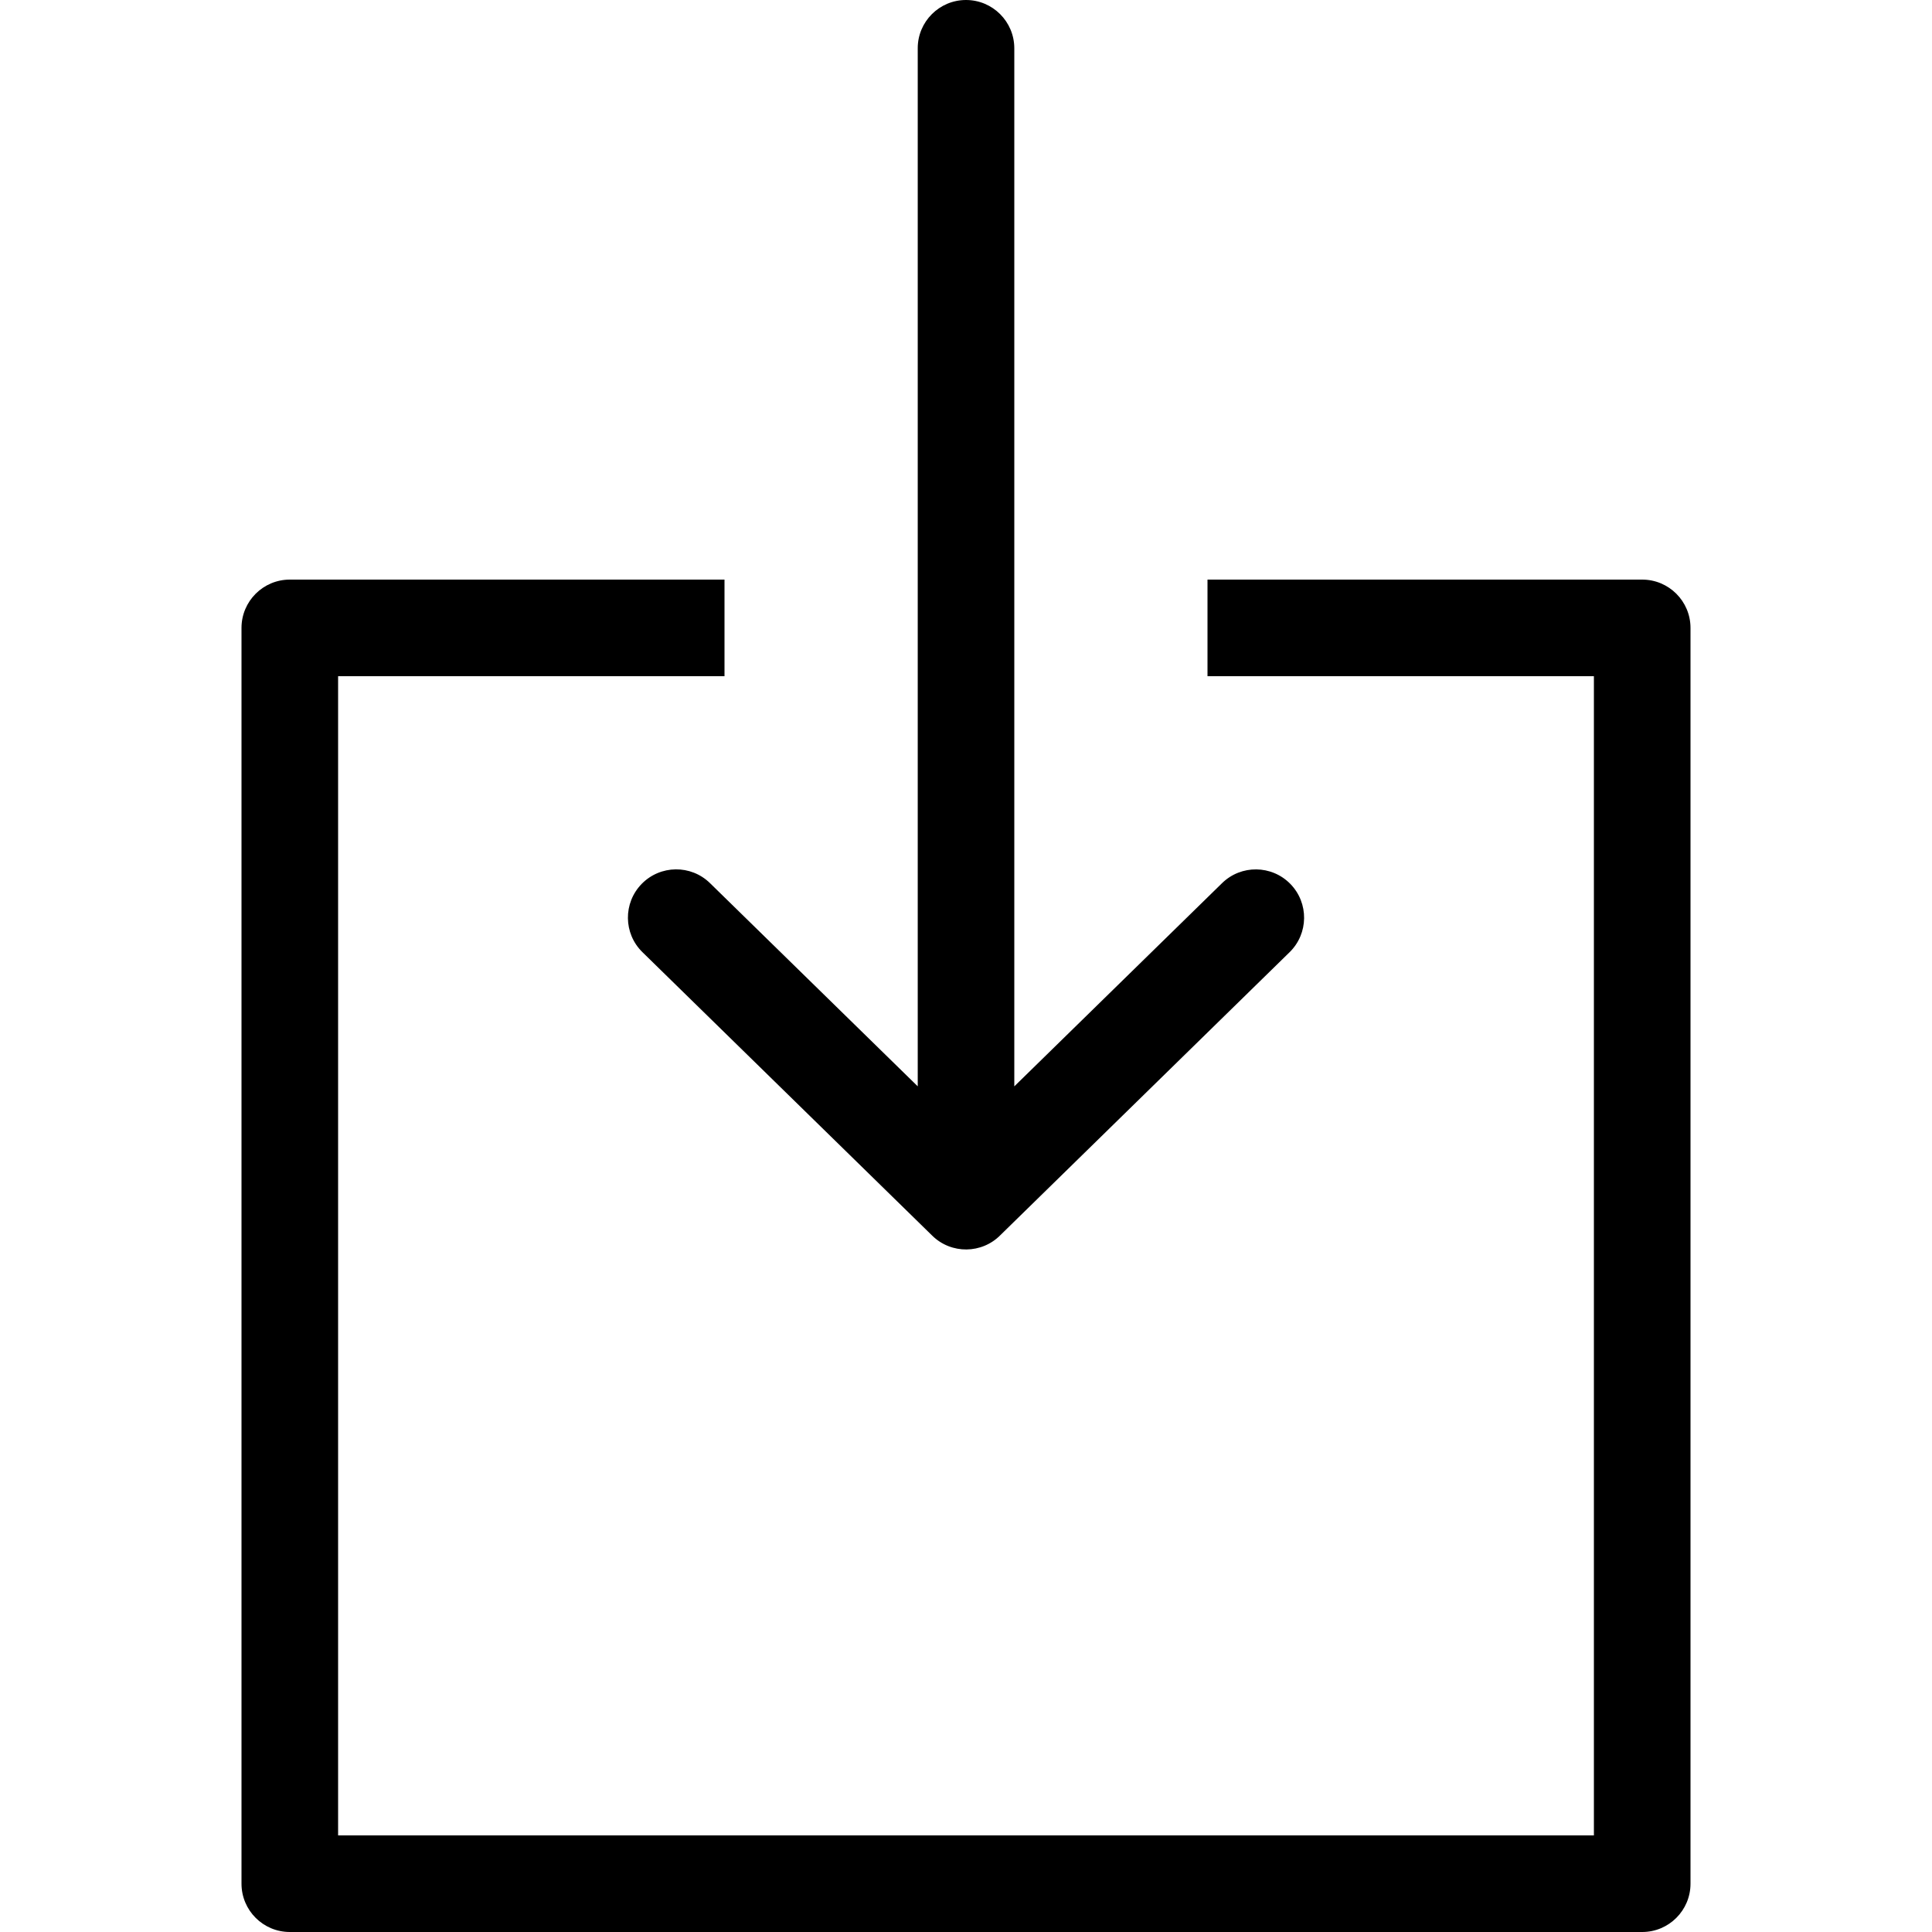
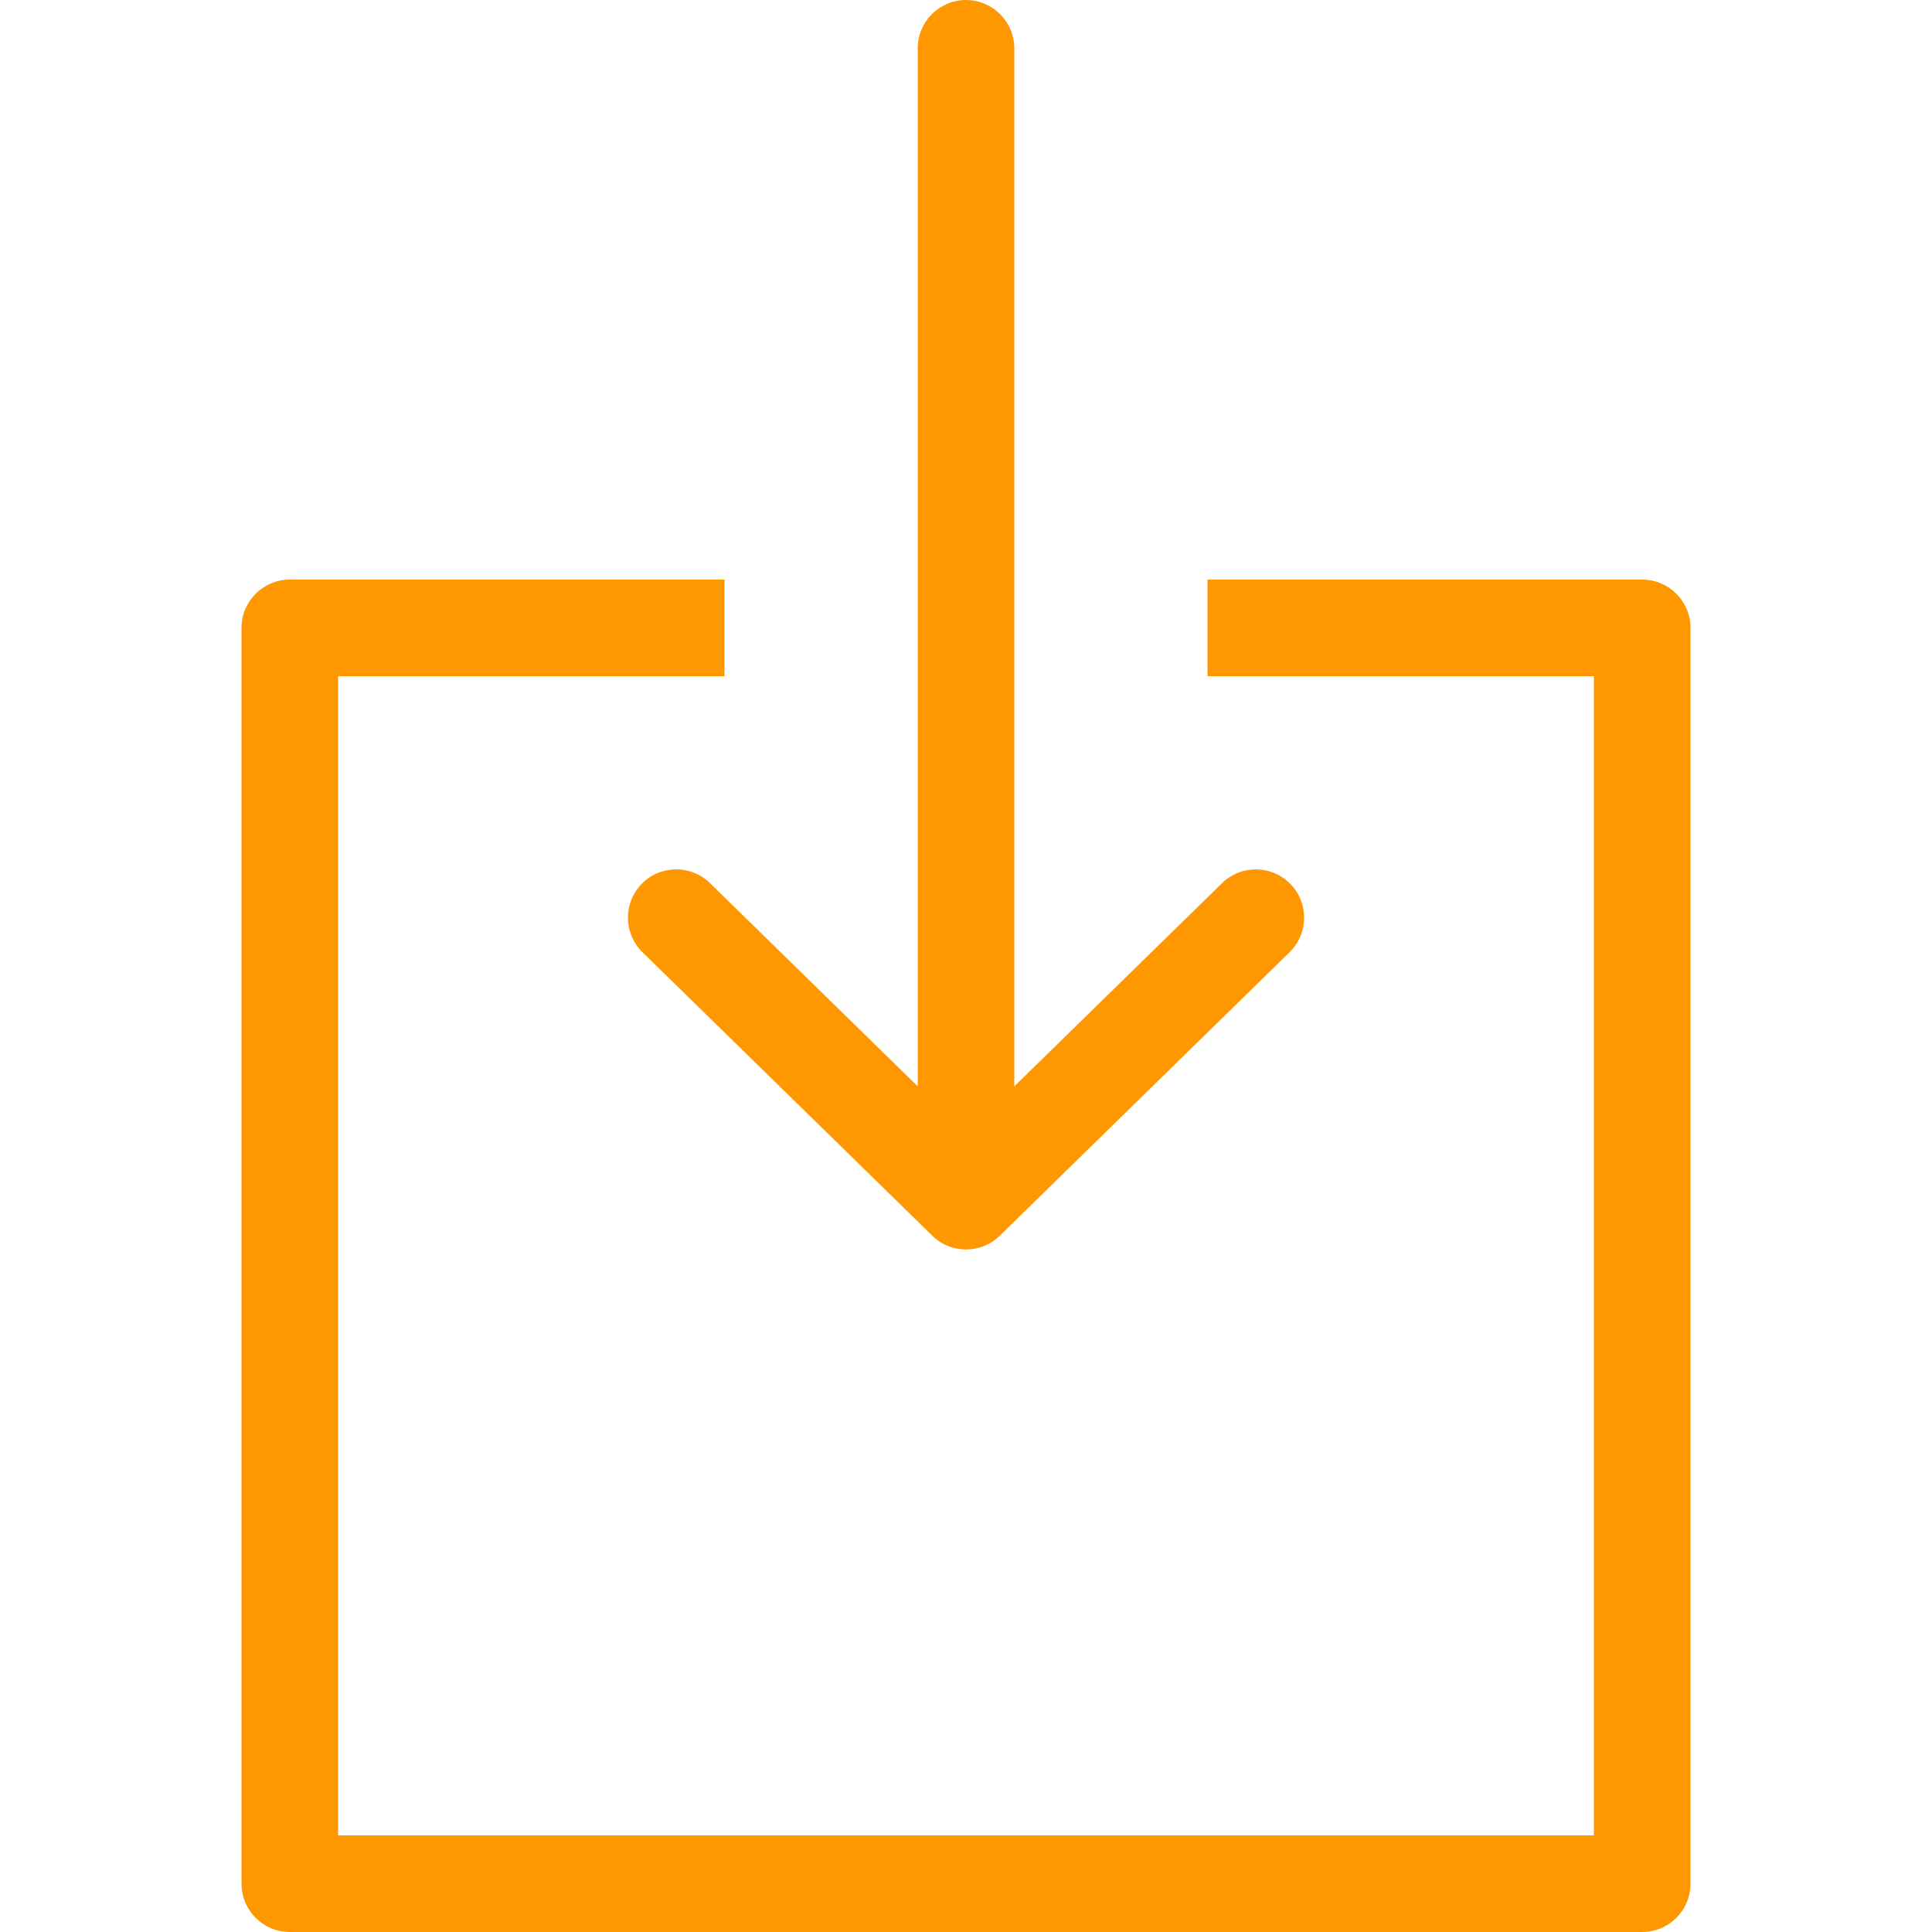
- <svg xmlns="http://www.w3.org/2000/svg" fill="#000000" height="800px" width="800px" version="1.1" id="Layer_1" viewBox="0 0 512 512" xml:space="preserve">
+ <svg xmlns="http://www.w3.org/2000/svg" fill="#ff9800" height="24" width="24" version="1.1" id="Layer_1" viewBox="0 0 512 512" xml:space="preserve">
  <g>
    <g>
      <path d="M435.2,153.6H320v25.6h102.4v307.2H89.6V179.2H192v-25.6H76.8c-7.066,0-12.8,5.734-12.8,12.8v332.8    c0,7.066,5.734,12.8,12.8,12.8h358.4c7.066,0,12.8-5.734,12.8-12.8V166.4C448,159.334,442.266,153.6,435.2,153.6z" />
    </g>
  </g>
  <g>
    <g>
      <path d="M341.956,234.249c-4.941-5.052-13.056-5.146-18.099-0.205L268.8,287.898V12.8C268.8,5.734,263.066,0,256,0    c-7.066,0-12.8,5.734-12.791,12.8v275.089l-55.057-53.854c-5.043-4.941-13.158-4.847-18.099,0.205    c-4.941,5.06-4.855,13.158,0.205,18.099l76.8,75.128c5.043,4.949,13.158,4.855,18.099-0.188l76.595-74.931    C346.803,247.407,346.897,239.309,341.956,234.249z" />
    </g>
  </g>
</svg>
